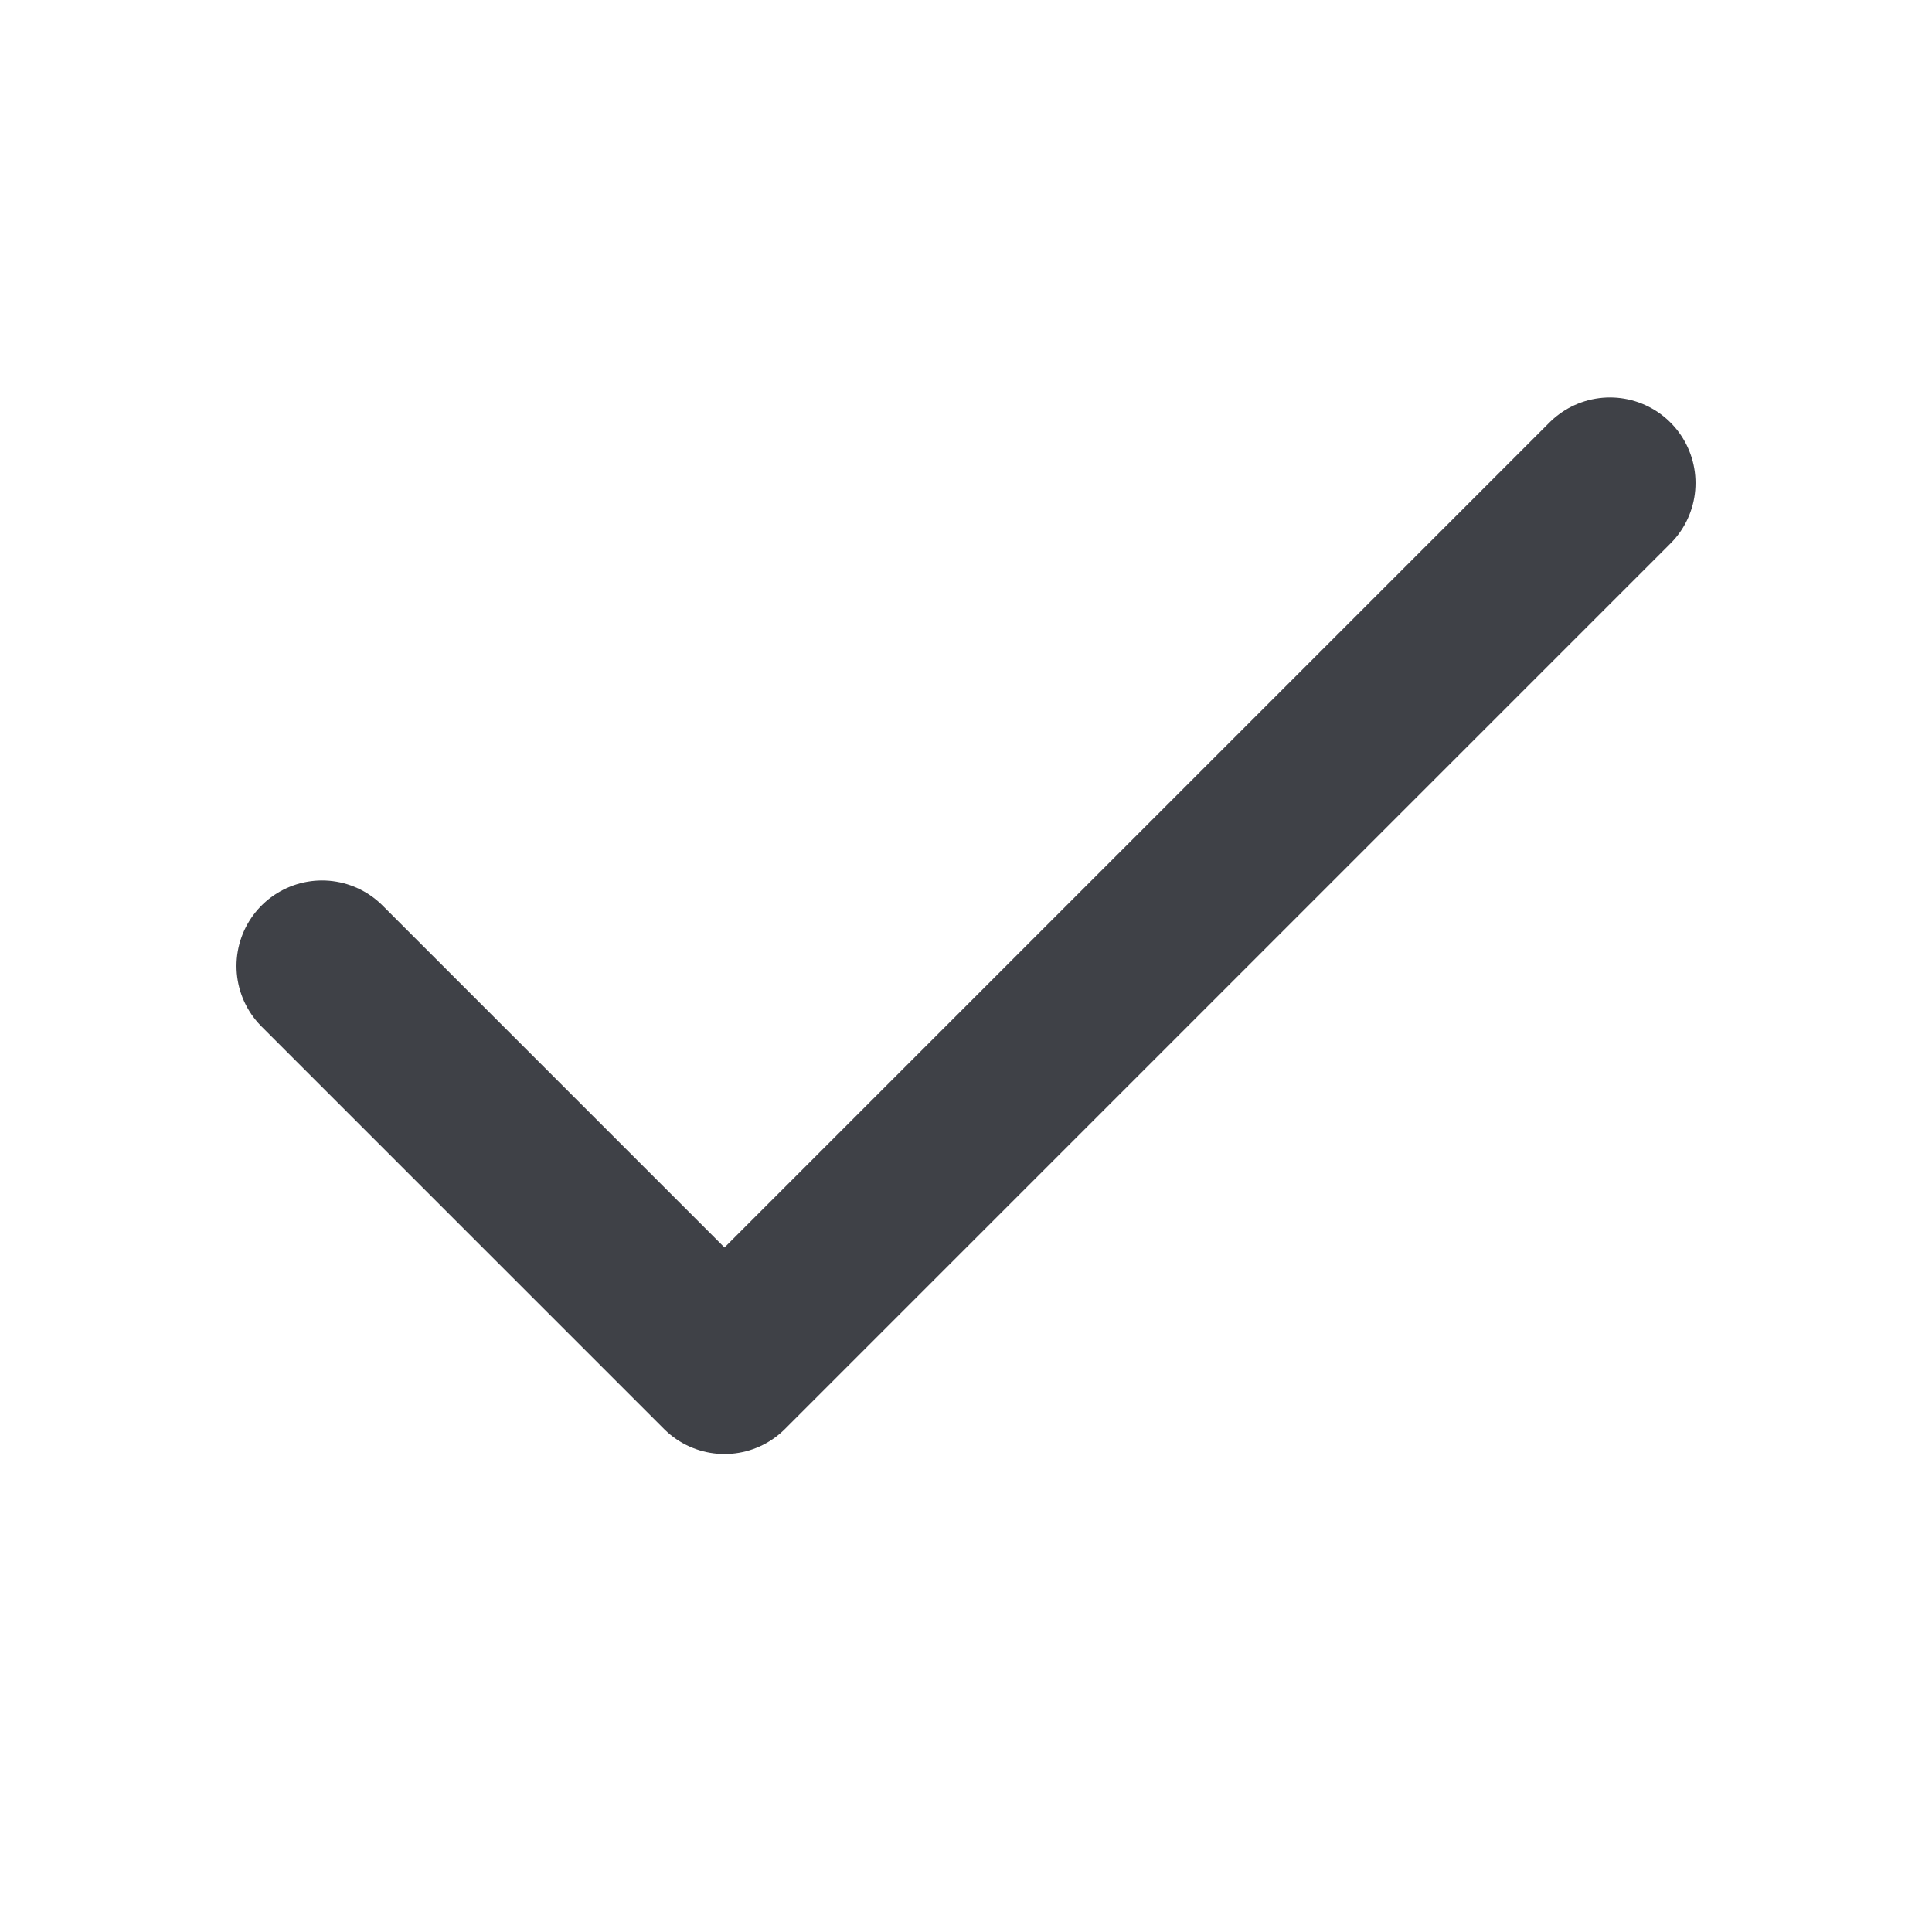
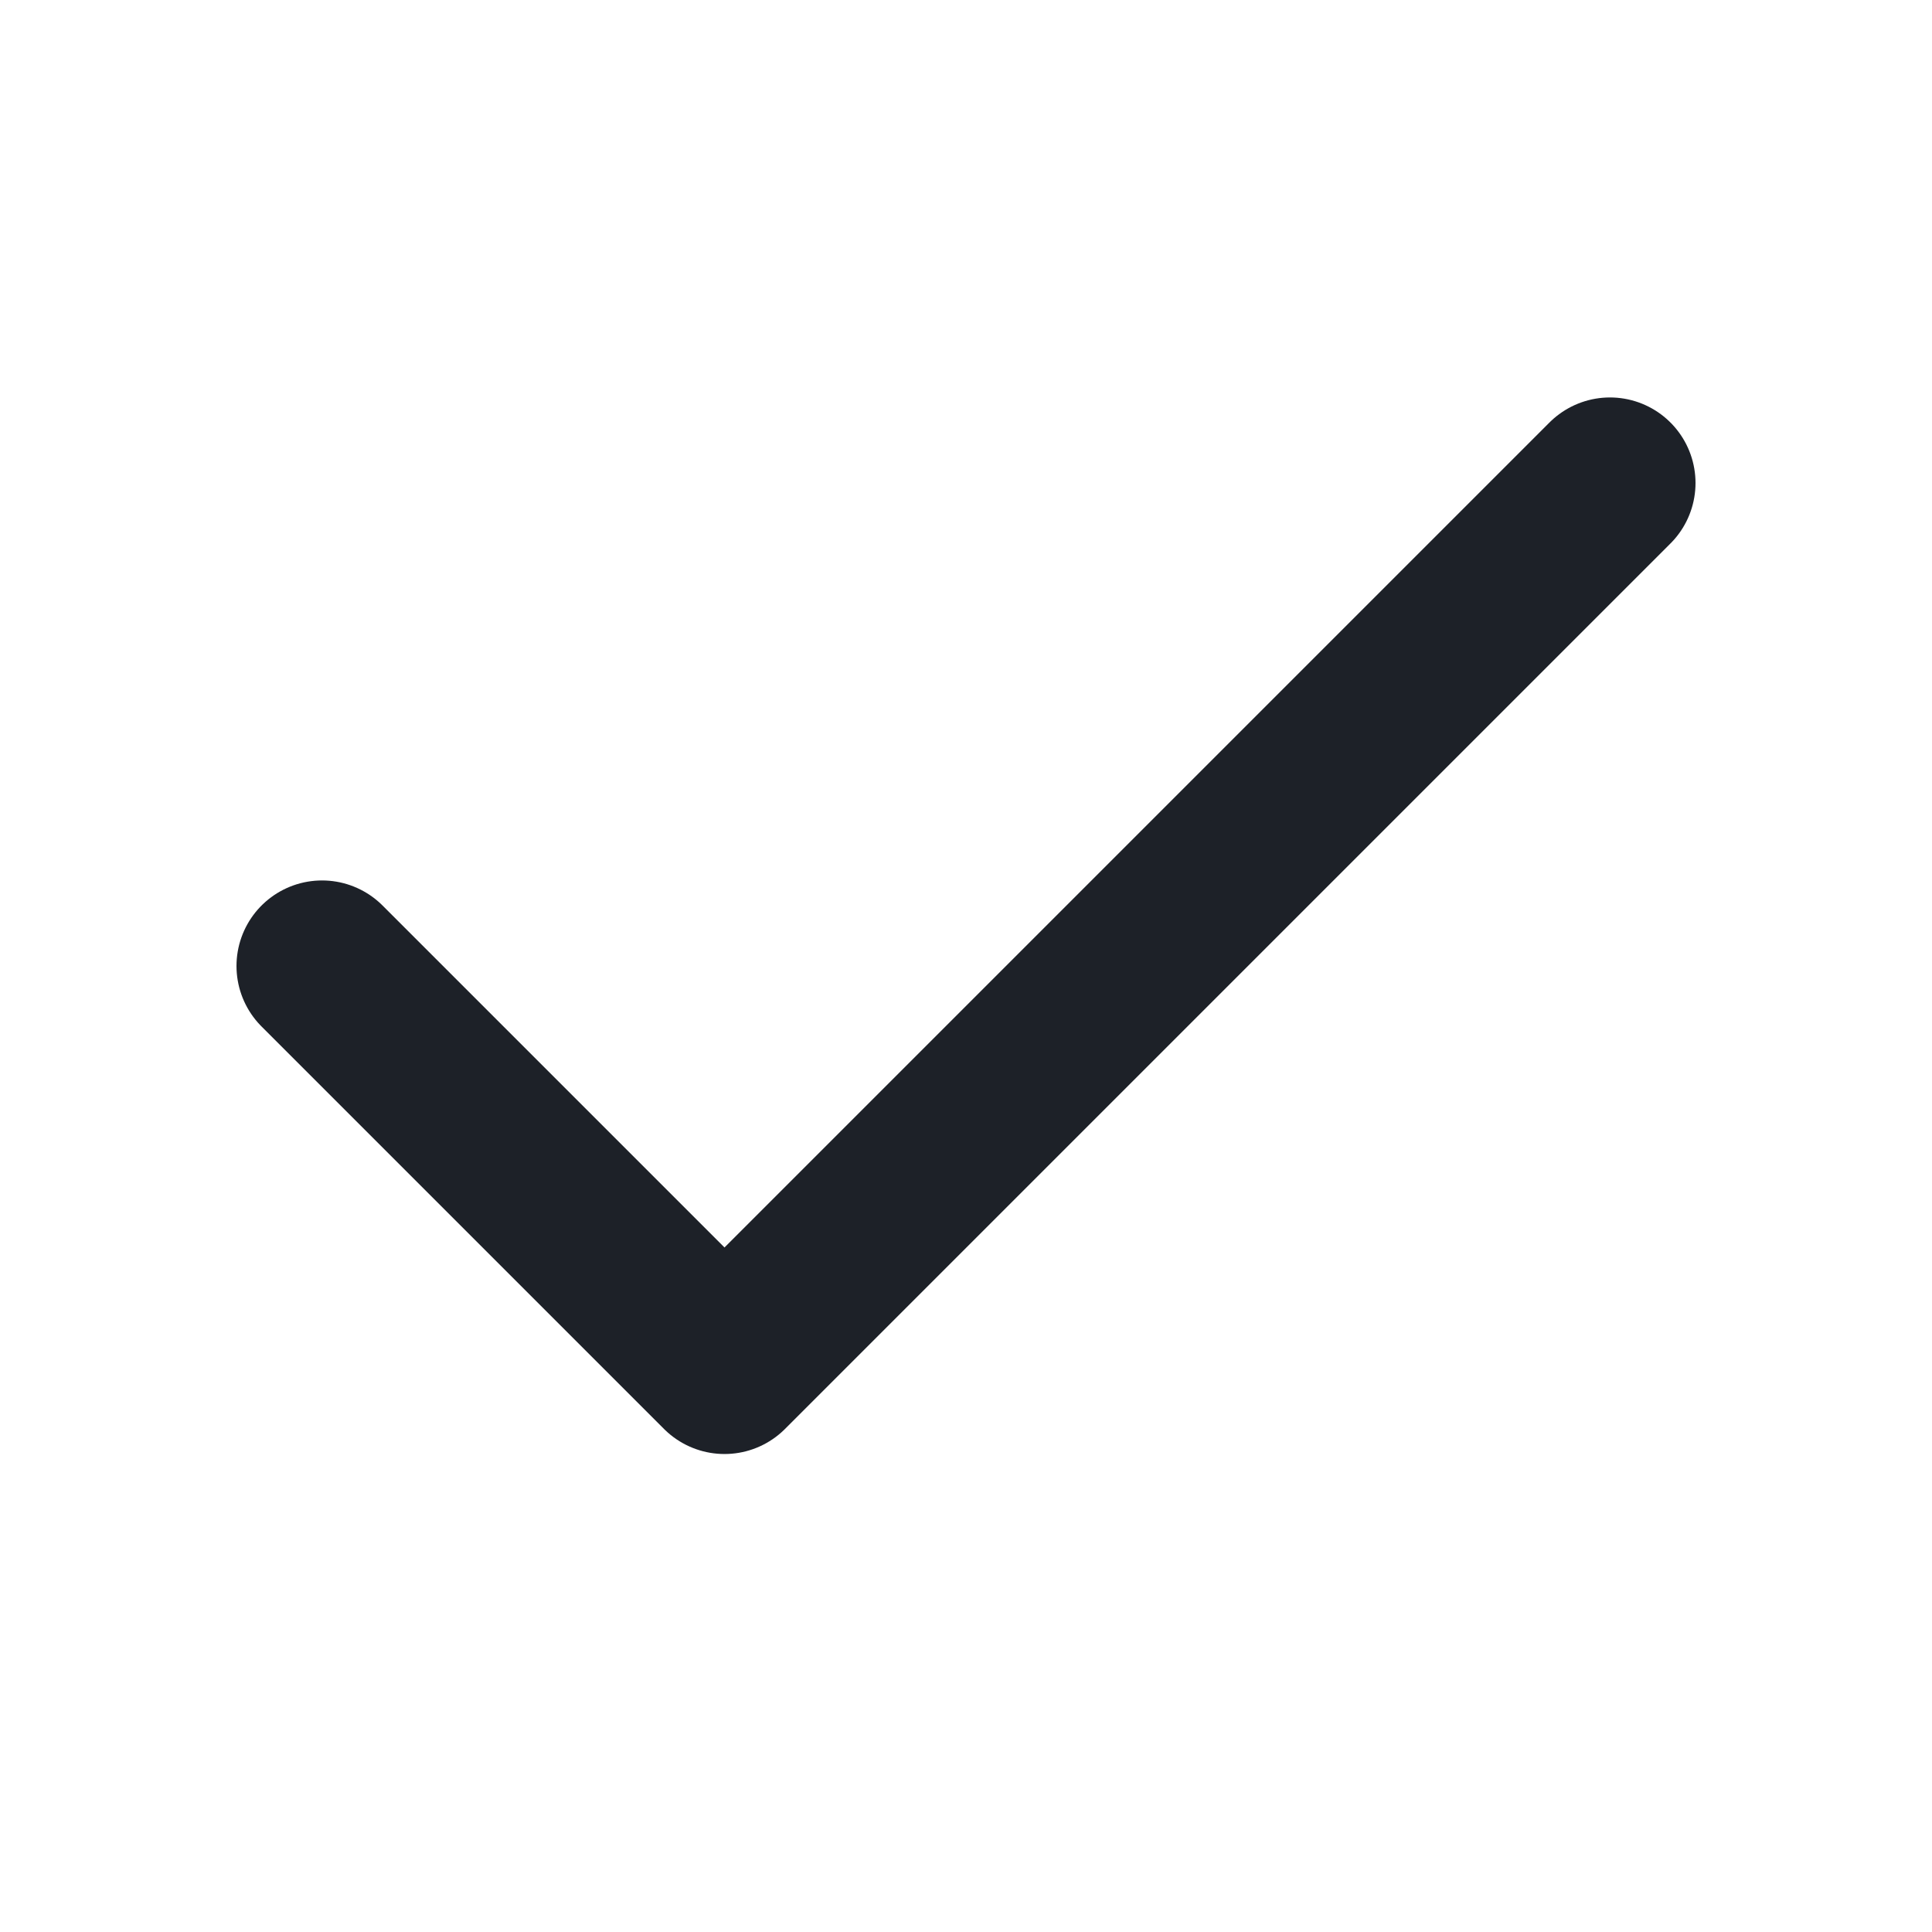
<svg xmlns="http://www.w3.org/2000/svg" width="16" height="16" viewBox="0 0 16 16" fill="none">
-   <path d="M13.333 4L6 11.333L2.667 8" stroke="#3F4147" stroke-width="1.417" stroke-linecap="round" stroke-linejoin="round" />
+   <path d="M13.333 4L6 11.333L2.667 8" stroke="#1D2128" stroke-width="1.417" stroke-linecap="round" stroke-linejoin="round" />
</svg>
